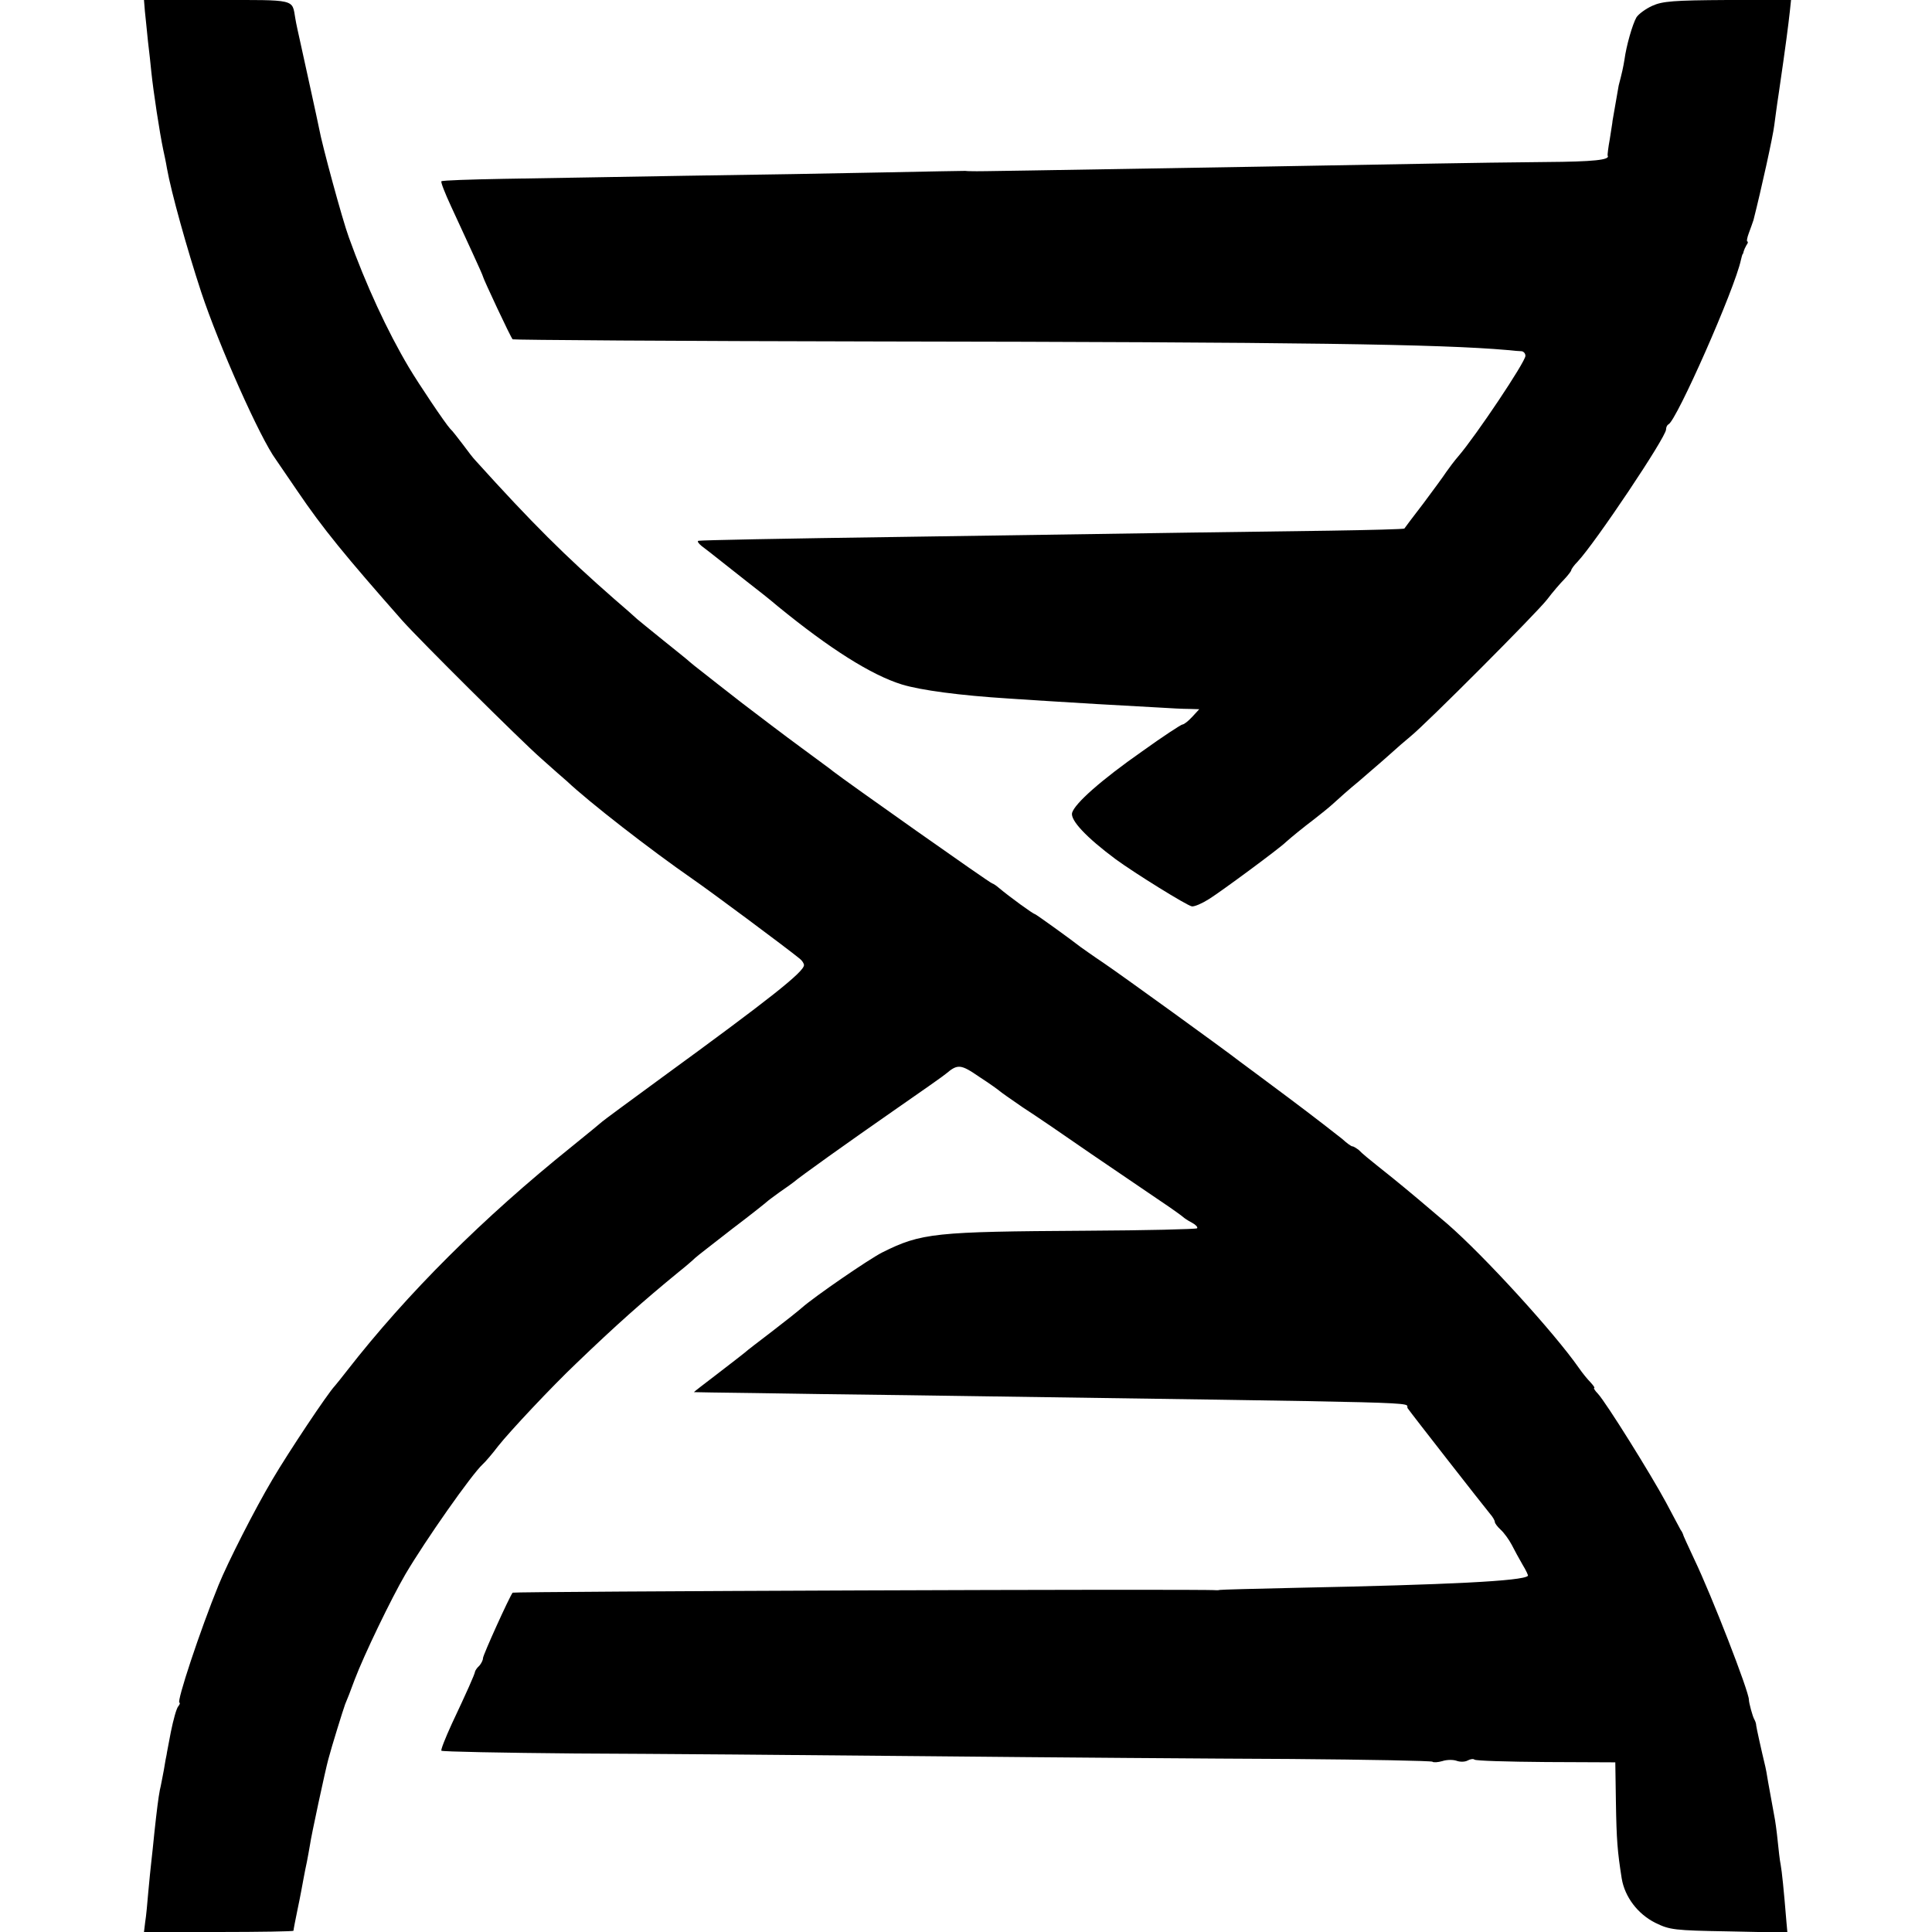
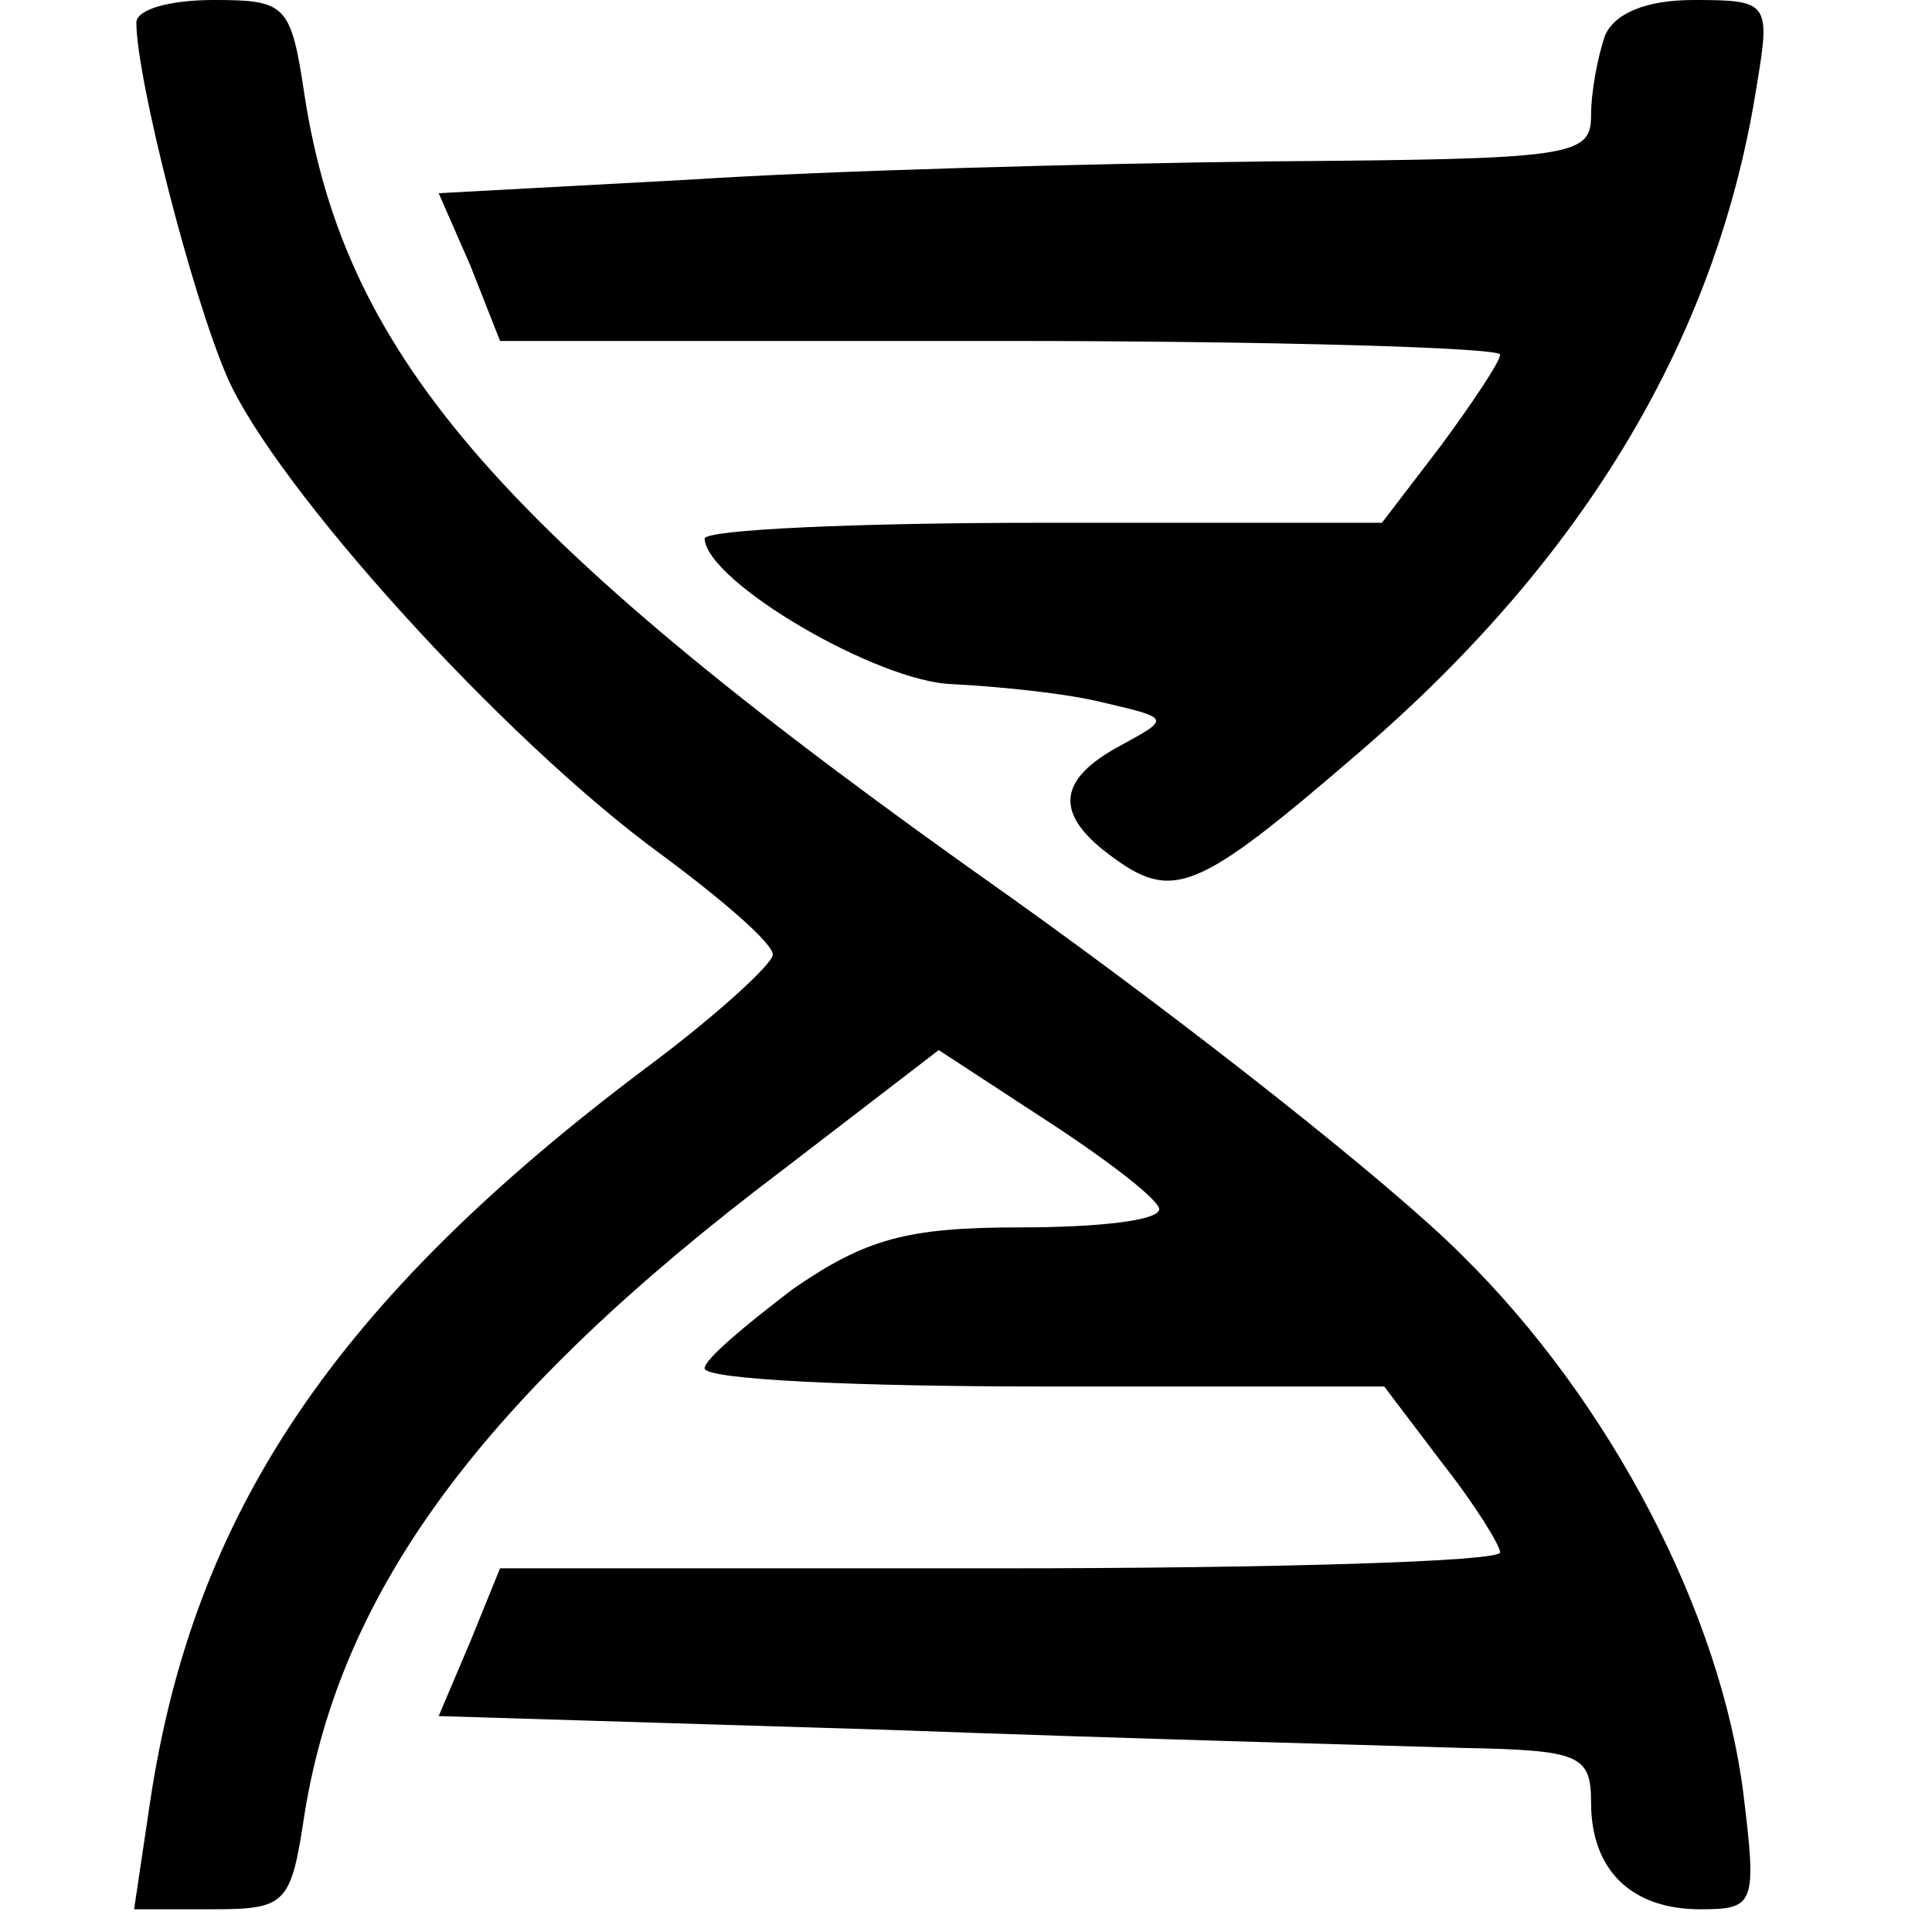
- <svg xmlns="http://www.w3.org/2000/svg" width="842.667" height="842.667" version="1" viewBox="0 0 632 632">
-   <path d="M47.4 3.7c.2 2.1.7 6.5 1 9.8.4 3.3.9 7.8 1.1 10 .7 6.7 2.7 19.8 3.9 25.5.3 1.4.9 4.1 1.2 6 1.4 7.9 6.6 26.5 11.2 40.5 5.8 17.5 19.3 47.9 24.5 54.9.4.6 3.5 5.1 6.9 10.1 8.4 12.4 15.8 21.4 34.4 42.5 5.6 6.3 38.7 39.2 45.3 45 4 3.6 7.9 7 8.5 7.5 7.3 6.9 27.4 22.5 41.1 32 5.8 4 30.3 22.2 35.1 26.1.8.6 1.4 1.6 1.4 2.1 0 2.2-11.1 11-46.5 36.8-10.4 7.6-19.2 14.1-19.5 14.4-.3.3-4.8 4-10 8.2-29 23.3-53.8 48-73.5 73.3-1.6 2.1-3.5 4.4-4 5-2.3 2.4-15.1 21.6-20.4 30.6-5.7 9.6-14.6 27.1-17.6 34.5-6 14.7-13.9 38.5-12.8 38.5.3 0 .1.6-.4 1.2-.6.7-1.6 4.4-2.4 8.3-.7 3.8-1.4 7.2-1.4 7.5-.1.3-.5 2.5-.9 5-.5 2.5-1 5.4-1.3 6.5-.5 2.6-1 6.6-1.8 14-.3 3.3-.8 7.6-1 9.5-.2 1.9-.7 6.4-1 10-.3 3.6-.7 8-1 9.7l-.4 3.3h24.4c13.5 0 24.5-.2 24.5-.4 0-.3.6-3.5 1.4-7.3.8-3.7 1.6-8.2 1.9-9.8.3-1.7.8-4.1 1.1-5.5.3-1.4.7-3.9 1-5.5.3-2.5 5.1-24.8 6-28 1.1-4.2 4.9-16.4 5.5-18 .5-1.1 1.9-4.7 3.1-8 3.1-8.2 12-26.6 16.6-34.5 6.6-11.2 21.7-32.7 25.3-36 .9-.8 3.2-3.5 5.1-6 3.8-4.8 17.4-19.3 25.5-27 13-12.5 21.9-20.4 33.5-29.9 2.4-1.9 4.8-4 5.4-4.6.6-.6 6.1-4.8 12.1-9.5 6.1-4.6 11.2-8.7 11.5-9 .3-.3 2.1-1.6 4-3 1.9-1.3 4-2.8 4.5-3.2 2.2-1.9 17.9-13.1 33-23.6 8.8-6.1 16.5-11.5 17-12 3.8-3.2 4.8-3.1 10.9 1.1 3.4 2.2 6.3 4.3 6.6 4.6.3.3 3.7 2.7 7.5 5.3 3.9 2.5 14 9.4 22.5 15.3 8.5 5.8 18.7 12.7 22.5 15.3 3.9 2.6 7.2 5 7.5 5.3.3.3 1.6 1.2 2.8 1.8 1.3.7 2.1 1.5 1.8 1.9-.4.3-16.7.7-36.4.8-49.4.3-53.8.7-66.6 7.1-4.5 2.3-22.1 14.4-26.3 18.1-1 .9-5.4 4.4-9.7 7.7-4.3 3.3-8.4 6.4-9 7-.6.5-4.6 3.6-8.9 6.9-4.2 3.2-7.7 5.9-7.7 6 0 0 8.9.2 19.8.3 10.8.2 33.4.5 50.2.7 178.9 2.6 162 2.1 163.5 4.3 1.4 2 24.6 31.7 27 34.6.8.9 1.5 2.1 1.5 2.6 0 .4.9 1.6 1.9 2.5 1.1 1 2.7 3.2 3.6 4.9.9 1.8 2.5 4.7 3.6 6.6 1.1 1.8 1.9 3.5 1.7 3.6-1.6 1.7-26.1 2.9-75.3 3.9-13.7.3-25.2.6-25.5.7-.3.1-.8.1-1.1.1-3.4-.5-229.8.4-230.2.8-1 1.2-9.7 20.4-9.7 21.4 0 .7-.6 1.8-1.2 2.5-.7.6-1.3 1.5-1.4 1.9-.1.9-2.7 6.7-7.6 17.1-2.1 4.6-3.7 8.6-3.4 8.8.3.3 20 .7 43.8.9 23.8.1 75.9.5 115.8.9 39.9.4 93.1.8 118.3.9 25.2.2 46 .6 46.3.9.3.3 1.8.2 3.2-.2 1.5-.5 3.6-.5 4.7-.1s2.7.4 3.6-.1c.9-.5 1.9-.6 2.2-.3.3.4 10.8.7 23.4.8l22.7.1.2 13c.2 12.5.5 16.1 1.9 25 1 6 5.2 11.6 11 14.5 4.7 2.3 6.1 2.5 24.1 2.8l19.1.4-.3-3.3c-.9-11-1.5-16.7-1.9-18.9-.3-1.4-.7-5-1-8-.3-3-.8-6.6-1.1-8-.5-2.9-.9-4.8-2-11-.4-2.5-.8-4.7-.9-5-1.4-5.8-2.9-12.7-3-13.5 0-.6-.3-1.5-.6-2-.6-1-1.8-5.5-1.8-6.5 0-2.7-12.1-33.9-17.9-46-1.9-4.1-3.6-7.7-3.6-8-.1-.3-.4-1-.8-1.5-.3-.6-2.5-4.6-4.8-9-4.9-9.1-19.6-32.7-22.3-35.6-1-1-1.5-1.9-1.2-1.9.3 0-.3-.8-1.2-1.8-1-1-2.7-3.1-3.8-4.7-8.1-11.6-31-36.7-43.1-47.2-6.9-5.9-12.6-10.7-17.9-15-8.9-7.1-9.6-7.7-11-9.1-.8-.6-1.7-1.2-2.1-1.2-.4 0-1.9-1.1-3.3-2.4-1.5-1.2-9.3-7.3-17.6-13.5-8.2-6.1-15.4-11.5-16-11.9-4.3-3.4-39.3-28.7-44.5-32.2-3.6-2.4-6.9-4.8-7.5-5.2-2.9-2.3-14.7-10.8-15-10.8-.5 0-8.1-5.5-11.8-8.6-.9-.8-1.9-1.4-2.1-1.4-.6 0-48.3-33.7-52.1-36.7-.5-.5-5.3-3.9-10.5-7.8-5.2-3.8-14-10.5-19.5-14.7-5.5-4.3-11.3-8.8-12.9-10.1-1.6-1.2-3.4-2.7-4-3.2-.6-.6-4.5-3.7-8.6-7s-8-6.5-8.6-7c-.6-.6-3.9-3.5-7.4-6.5-16-14-26.9-24.8-45.5-45.4-.6-.6-2.4-2.9-4-5.1-1.7-2.2-3.5-4.6-4.2-5.2-1.6-1.7-10.2-14.5-13.6-20.2-7-11.8-14-26.9-19.6-42.5-2.1-5.7-8.8-30.4-9.7-35.5-.3-1.4-1.4-6.7-2.5-11.6-1.1-5-2.6-11.9-3.4-15.5-.8-3.6-1.7-7.6-1.9-9-1.1-6.4.5-6-25.7-6H47.1l.3 3.7z" />
-   <path d="M540.5 1.9c-2.2 1-4.5 2.7-5.2 3.8C534 8 532 15 531.4 19.5c-.4 2.5-.8 4.3-1.9 8.5-.1.6-1.8 10.2-2 11.5 0 .5-.5 3.2-.9 6-.5 2.7-.8 5.2-.7 5.4.9 1.4-4.5 2-20.3 2.1-10 .1-26.2.3-36.1.5-9.9.2-35.3.6-56.5 1-78.5 1.3-93.5 1.6-94.7 1.5-.7 0-1.9 0-2.5-.1-.7 0-12.8.2-26.8.5s-43.3.8-65 1.1c-21.7.4-48.4.8-59.3 1-10.9.2-20 .5-20.3.8-.3.2 1.2 4 3.2 8.3 2 4.4 5.2 11.2 7 15.2 1.9 4.1 3.4 7.5 3.4 7.7 0 .5 9.1 20 9.7 20.5.2.2 54.1.6 119.6.7 138.7.2 184 .9 205.7 2.8 1.9.2 4.1.4 4.8.4.6.1 1.2.7 1.2 1.5 0 2-16.3 26.3-21.9 32.8-1.3 1.5-3.1 3.9-4 5.2-.9 1.4-4.3 6-7.5 10.3-3.3 4.3-6.1 8-6.2 8.2-.2.2-11.2.5-24.6.7-22.6.3-52.8.7-137.8 2-43.2.6-67.2 1.1-68.5 1.3-.5.1-.1.8 1 1.7 1.1.8 3.5 2.7 5.4 4.2 1.9 1.5 6.2 4.9 9.5 7.5 3.4 2.6 7.9 6.2 10 8 17 13.9 30.6 22.5 40.6 25.6 6.2 1.9 19 3.6 34.9 4.6 4.7.3 11.8.8 15.6 1 6.2.4 17.8 1.1 34.5 2 3 .2 7 .4 8.9.4l3.4.1-2.3 2.5c-1.3 1.4-2.7 2.5-3.2 2.5-.4 0-6.4 3.9-13.2 8.8-13.3 9.3-22 17-22.9 20.1-.6 2.4 4.6 8 14.3 15.2 6.3 4.6 23.2 15.1 24.9 15.4.9.1 3.4-1 5.6-2.4 4-2.5 23.1-16.6 25.1-18.6 1.9-1.7 5.7-4.8 9.4-7.6 1.9-1.5 4.7-3.7 6.1-5 1.4-1.3 5.2-4.7 8.5-7.4 3.2-2.8 7.7-6.6 9.9-8.6s5.3-4.7 6.9-6c5.2-4.2 41.1-40.2 44.7-44.8 1.8-2.4 4.4-5.4 5.7-6.7 1.2-1.3 2.2-2.6 2.2-2.9 0-.3.9-1.6 2.1-2.8 5.8-6.2 28.9-40.7 28.9-43.2 0-.8.4-1.5.8-1.7 2.6-1.1 21.7-44.3 23.7-53.8.2-.8.4-1.6.5-1.8.2-.1.3-.5.4-1 .1-.4.5-1.3.9-2 .5-.6.6-1.2.3-1.2s-.1-1.2.5-2.8c.6-1.5 1.2-3.4 1.5-4.2 2.5-9.8 6.4-27.5 6.8-31 .2-1.4.8-6.2 1.5-10.7 2.3-15.7 3.1-22.1 3.6-26.6l.4-3.8-20.8.1c-17.7.1-21.3.4-24.6 1.9z" />
+ <svg xmlns="http://www.w3.org/2000/svg" version="1" width="113.333" height="113.333" viewBox="0 0 85 85">
+   <path d="M6 1c0 2.4 2.4 11.9 4 15.6 2.1 4.8 12.1 15.9 19.1 21 2.7 2 4.9 3.9 4.9 4.4 0 .4-2.5 2.7-5.6 5C14.7 57.3 8.5 66.6 6.6 79.3L5.9 84h3.4c3.3 0 3.5-.2 4.1-4.2 1.6-9.9 7.9-18.4 21-28.3l6.9-5.3 4.9 3.2c2.6 1.7 4.8 3.4 4.8 3.8 0 .5-2.7.8-6.1.8-5 0-6.8.5-10 2.7-2.1 1.6-3.9 3.1-3.9 3.5 0 .5 6.7.8 14.9.8h15l2.5 3.3c1.5 1.9 2.6 3.7 2.6 4 0 .4-9.9.7-22 .7H22l-1.3 3.2-1.4 3.3 19.6.6c10.8.4 22.2.7 25.4.8 5.2.1 5.7.3 5.7 2.4 0 3 1.8 4.7 4.8 4.7 2.4 0 2.5-.2 1.9-5.1-1-7.9-5.8-17.2-12.4-23.7C61.1 52 52.2 45 44.5 39.5 22.1 23.7 15.2 15.8 13.4 4.2c-.6-4-.8-4.2-4-4.2C7.5 0 6 .4 6 1z" />
+   <path d="M70.6 1.6c-.3.9-.6 2.4-.6 3.5 0 1.8-.9 1.9-14.2 2-7.9.1-19.3.4-25.4.8l-11.1.6 1.4 3.2L22 15h22c12.1 0 22 .3 22 .6s-1.2 2.1-2.6 4L60.8 23H45.9c-8.2 0-14.9.3-14.9.7.1 1.9 7.6 6.3 10.9 6.4 2 .1 5 .4 6.6.8 3 .7 3 .7.8 1.9-2.8 1.5-2.9 3-.5 4.8 2.8 2.1 3.8 1.7 11-4.5 10-8.6 15.8-18.4 17.5-29.4.6-3.6.5-3.7-2.8-3.7-2.1 0-3.5.6-3.9 1.6z" />
</svg>
